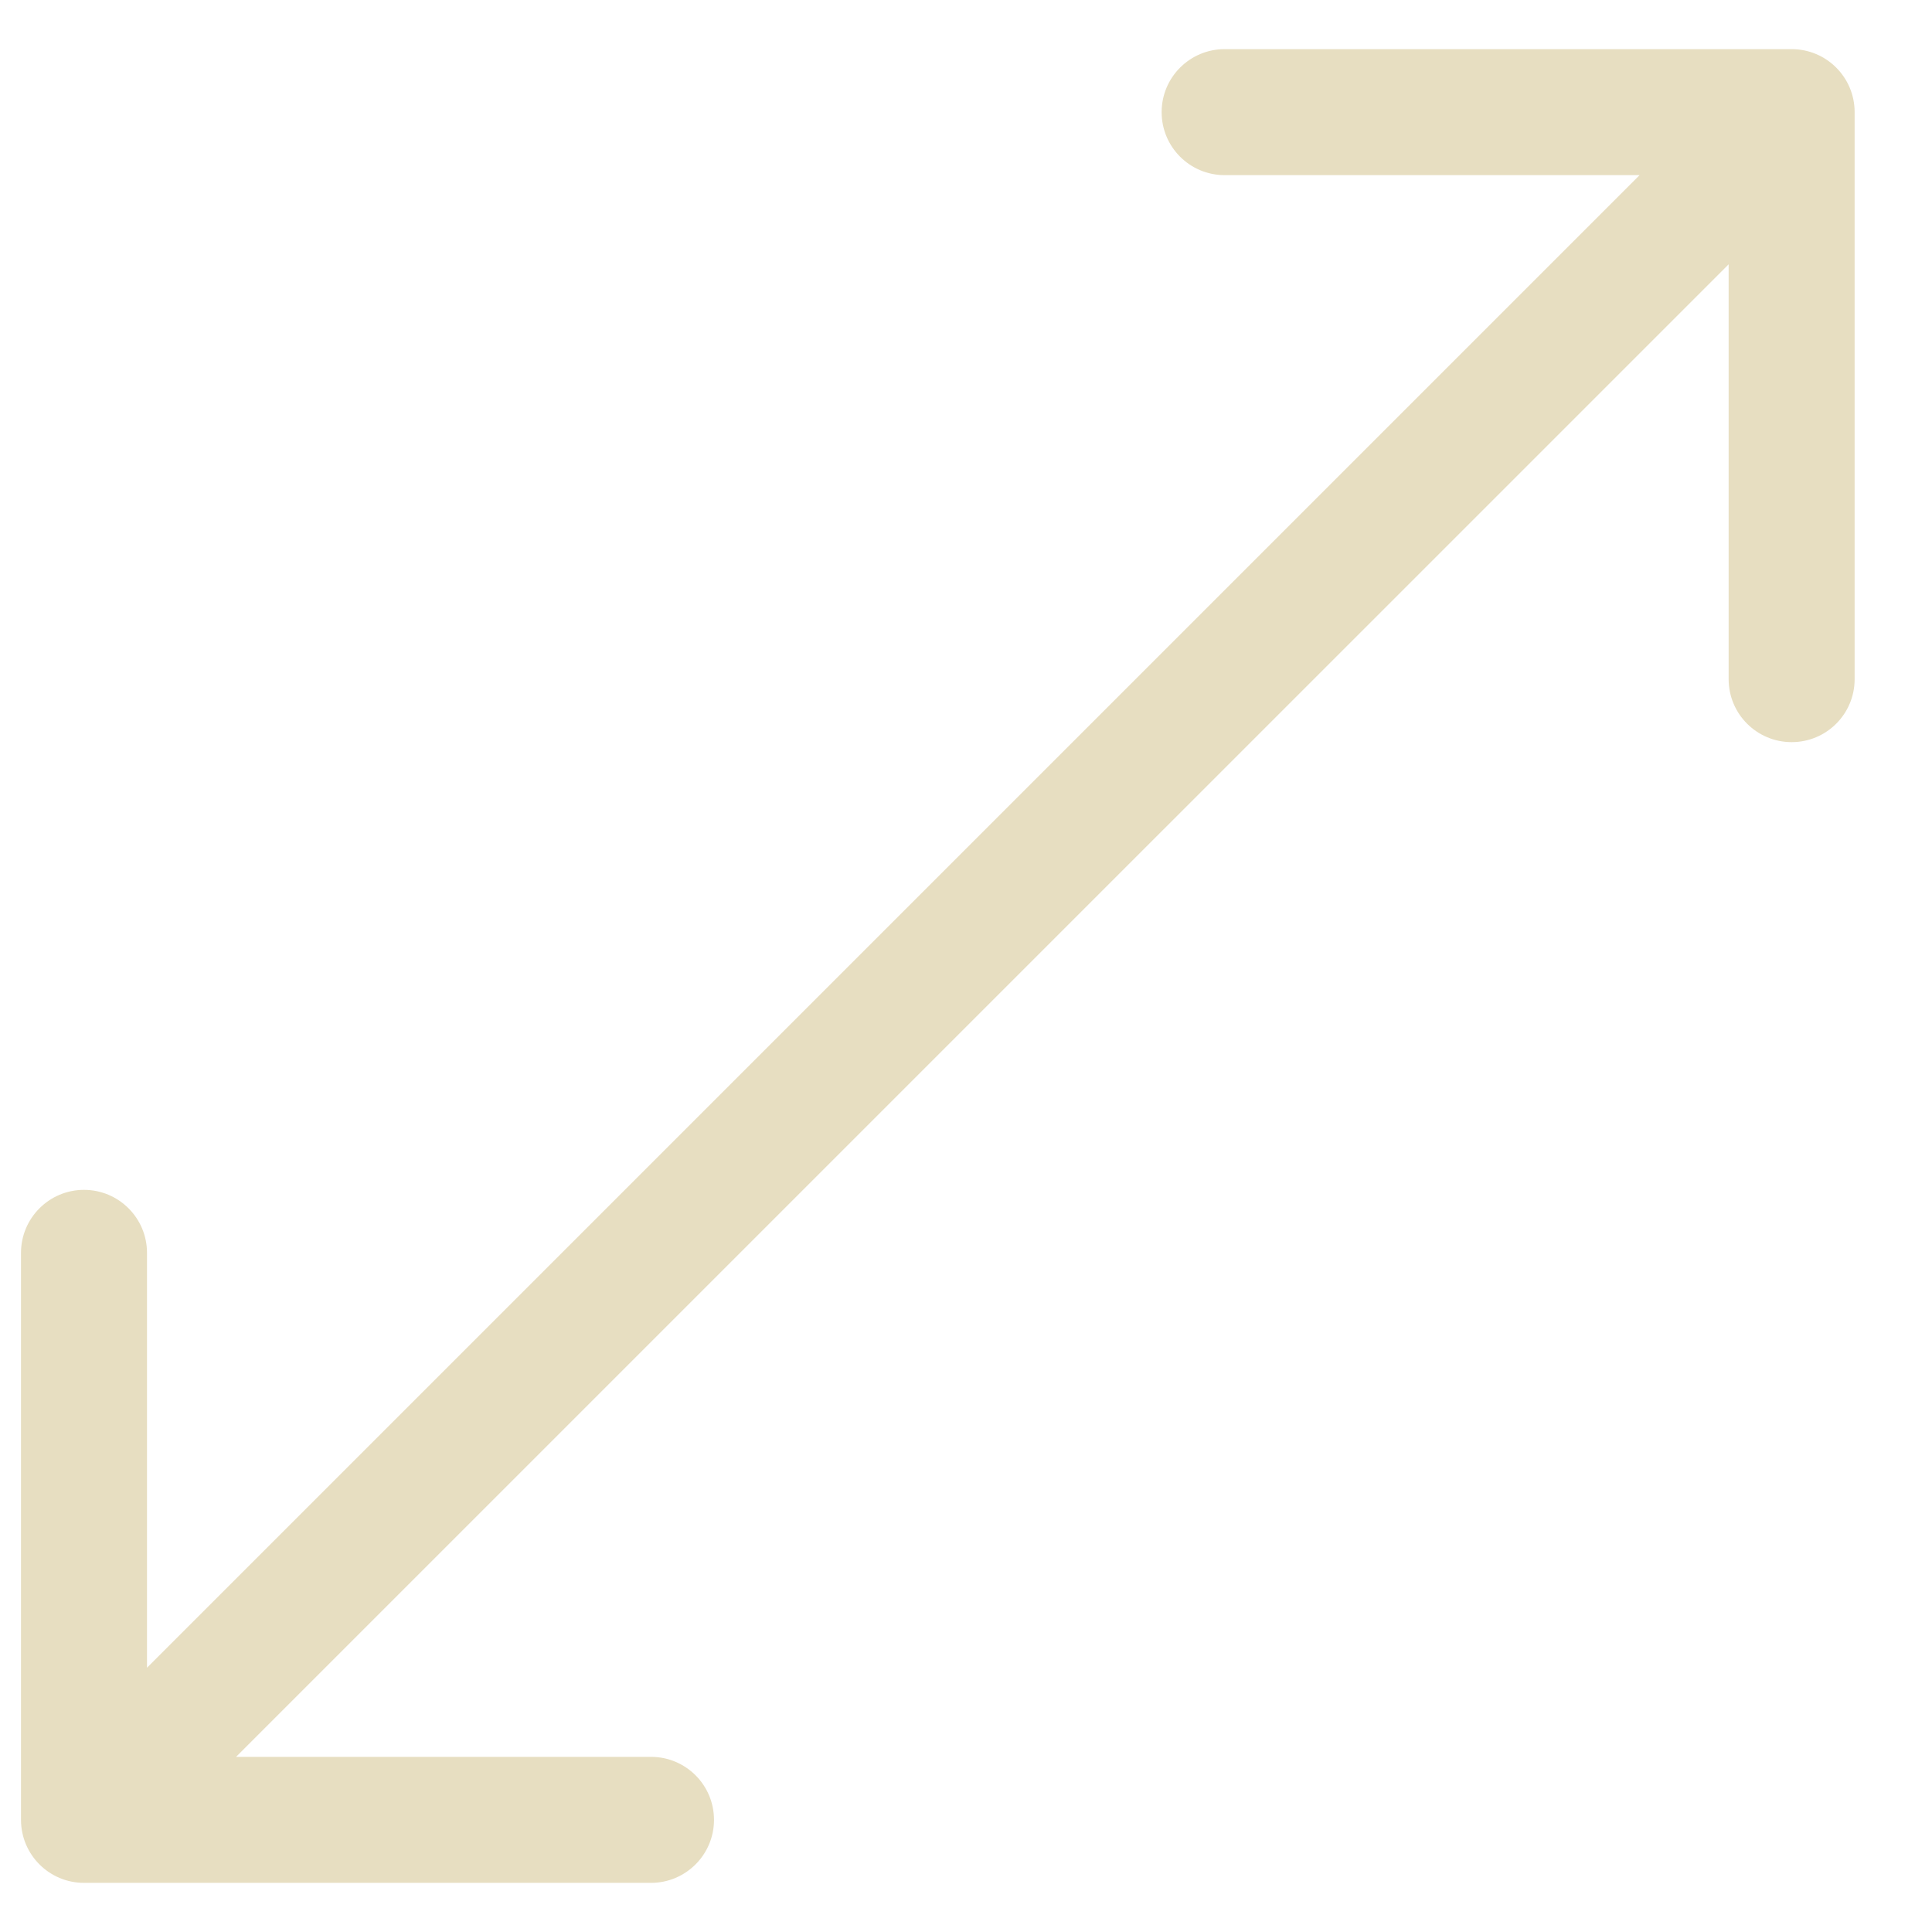
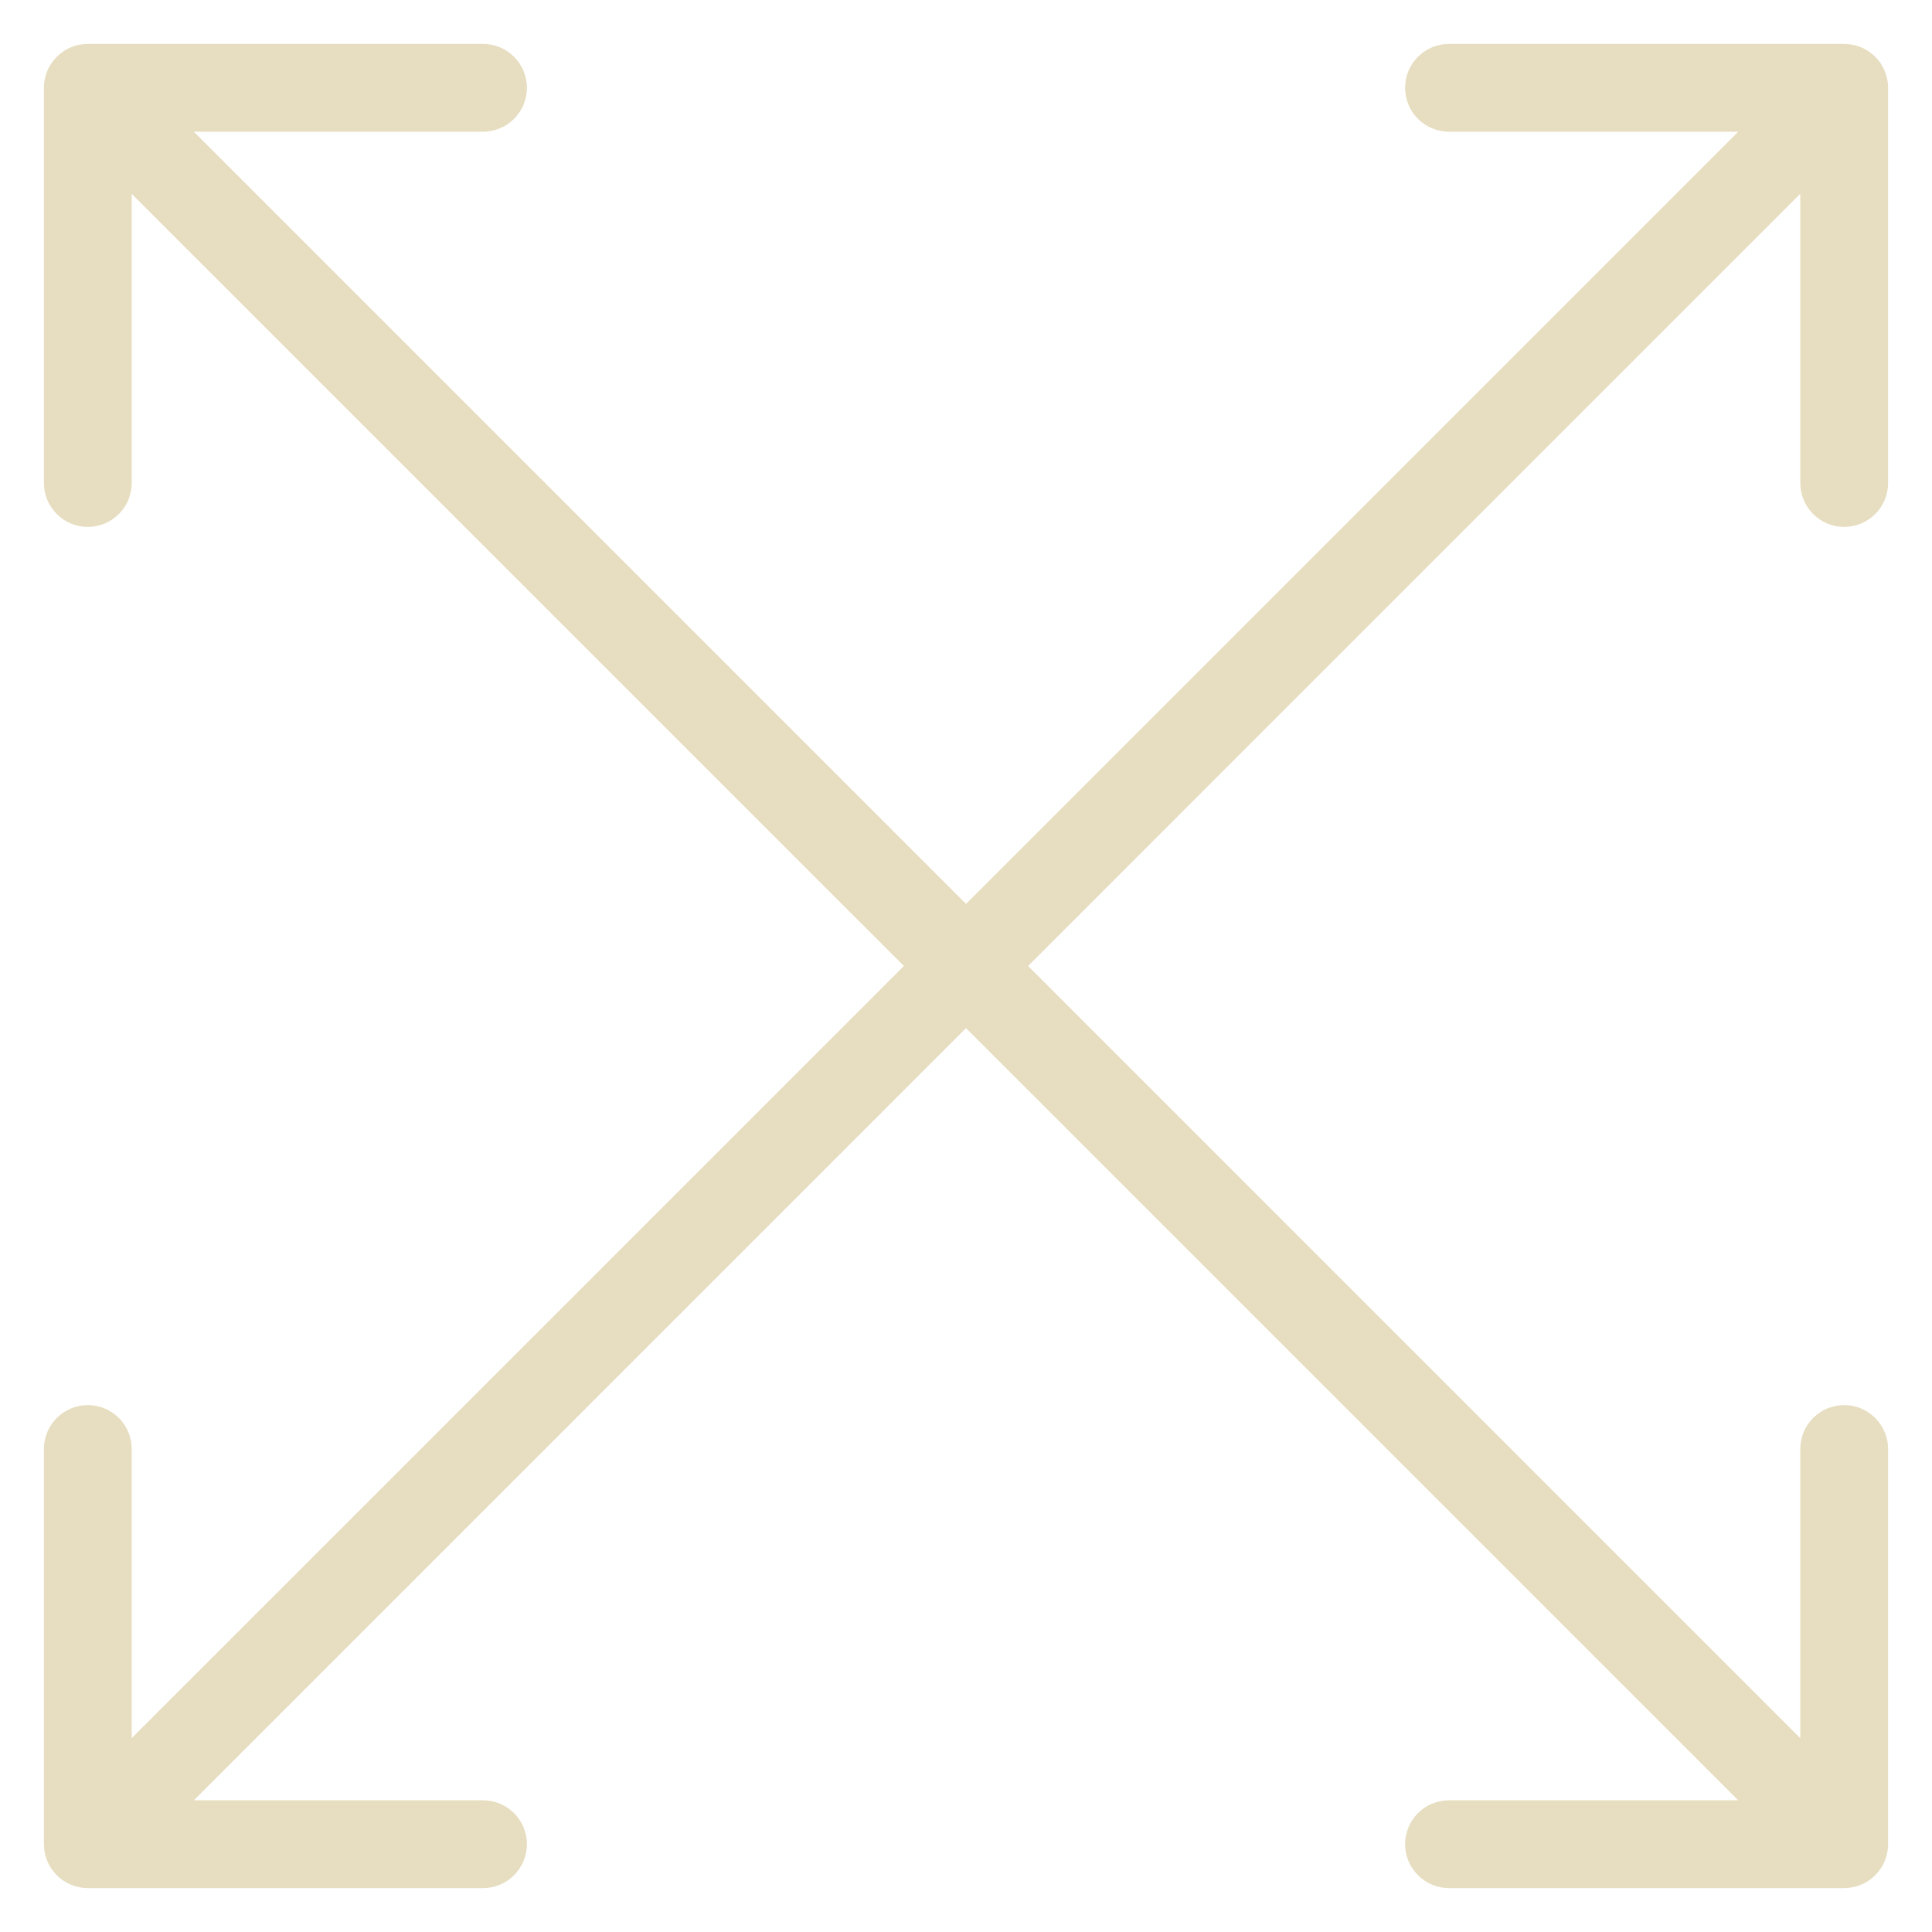
- <svg xmlns="http://www.w3.org/2000/svg" width="23" height="23" viewBox="0 0 23 23" fill="none">
-   <path d="M0.25 21.665C0.25 22.079 0.586 22.415 1 22.415H7.75C8.164 22.415 8.5 22.079 8.5 21.665C8.5 21.25 8.164 20.915 7.75 20.915H1.75V14.915C1.75 14.501 1.414 14.165 1 14.165C0.586 14.165 0.25 14.501 0.25 14.915L0.25 21.665ZM22.079 1.335C22.079 0.921 21.744 0.585 21.329 0.585L14.579 0.585C14.165 0.585 13.829 0.921 13.829 1.335C13.829 1.75 14.165 2.085 14.579 2.085H20.579V8.085C20.579 8.5 20.915 8.835 21.329 8.835C21.744 8.835 22.079 8.5 22.079 8.085L22.079 1.335ZM1.53 22.195L21.86 1.866L20.799 0.805L0.47 21.134L1.53 22.195Z" fill="#E7DEC1" />
+ <svg xmlns="http://www.w3.org/2000/svg" width="22" height="22" viewBox="0 0 22 22" fill="none">
+   <path d="M0.5 21C0.5 21.276 0.724 21.5 1 21.5H5.5C5.776 21.5 6 21.276 6 21C6 20.724 5.776 20.5 5.5 20.5H1.5V16.5C1.5 16.224 1.276 16 1 16C0.724 16 0.5 16.224 0.5 16.5L0.5 21ZM21.5 1C21.5 0.724 21.276 0.5 21 0.5H16.5C16.224 0.5 16 0.724 16 1C16 1.276 16.224 1.5 16.5 1.5H20.5V5.5C20.5 5.776 20.724 6 21 6C21.276 6 21.5 5.776 21.5 5.5V1ZM1.354 21.354L21.353 1.354L20.646 0.647L0.646 20.646L1.354 21.354Z" fill="#E7DEC1" />
+   <path d="M1 0.5C0.724 0.5 0.5 0.724 0.5 1L0.5 5.5C0.5 5.776 0.724 6 1 6C1.276 6 1.5 5.776 1.5 5.5L1.5 1.5L5.5 1.5C5.776 1.5 6 1.276 6 1C6 0.724 5.776 0.5 5.5 0.5L1 0.5ZM21 21.5C21.276 21.5 21.5 21.276 21.5 21L21.5 16.5C21.5 16.224 21.276 16 21 16C20.724 16 20.5 16.224 20.5 16.5L20.5 20.5L16.5 20.5C16.224 20.5 16 20.724 16 21C16 21.276 16.224 21.5 16.5 21.5L21 21.5ZM0.646 1.354L20.646 21.353L21.353 20.646L1.354 0.646L0.646 1.354Z" fill="#E7DEC1" />
</svg>
